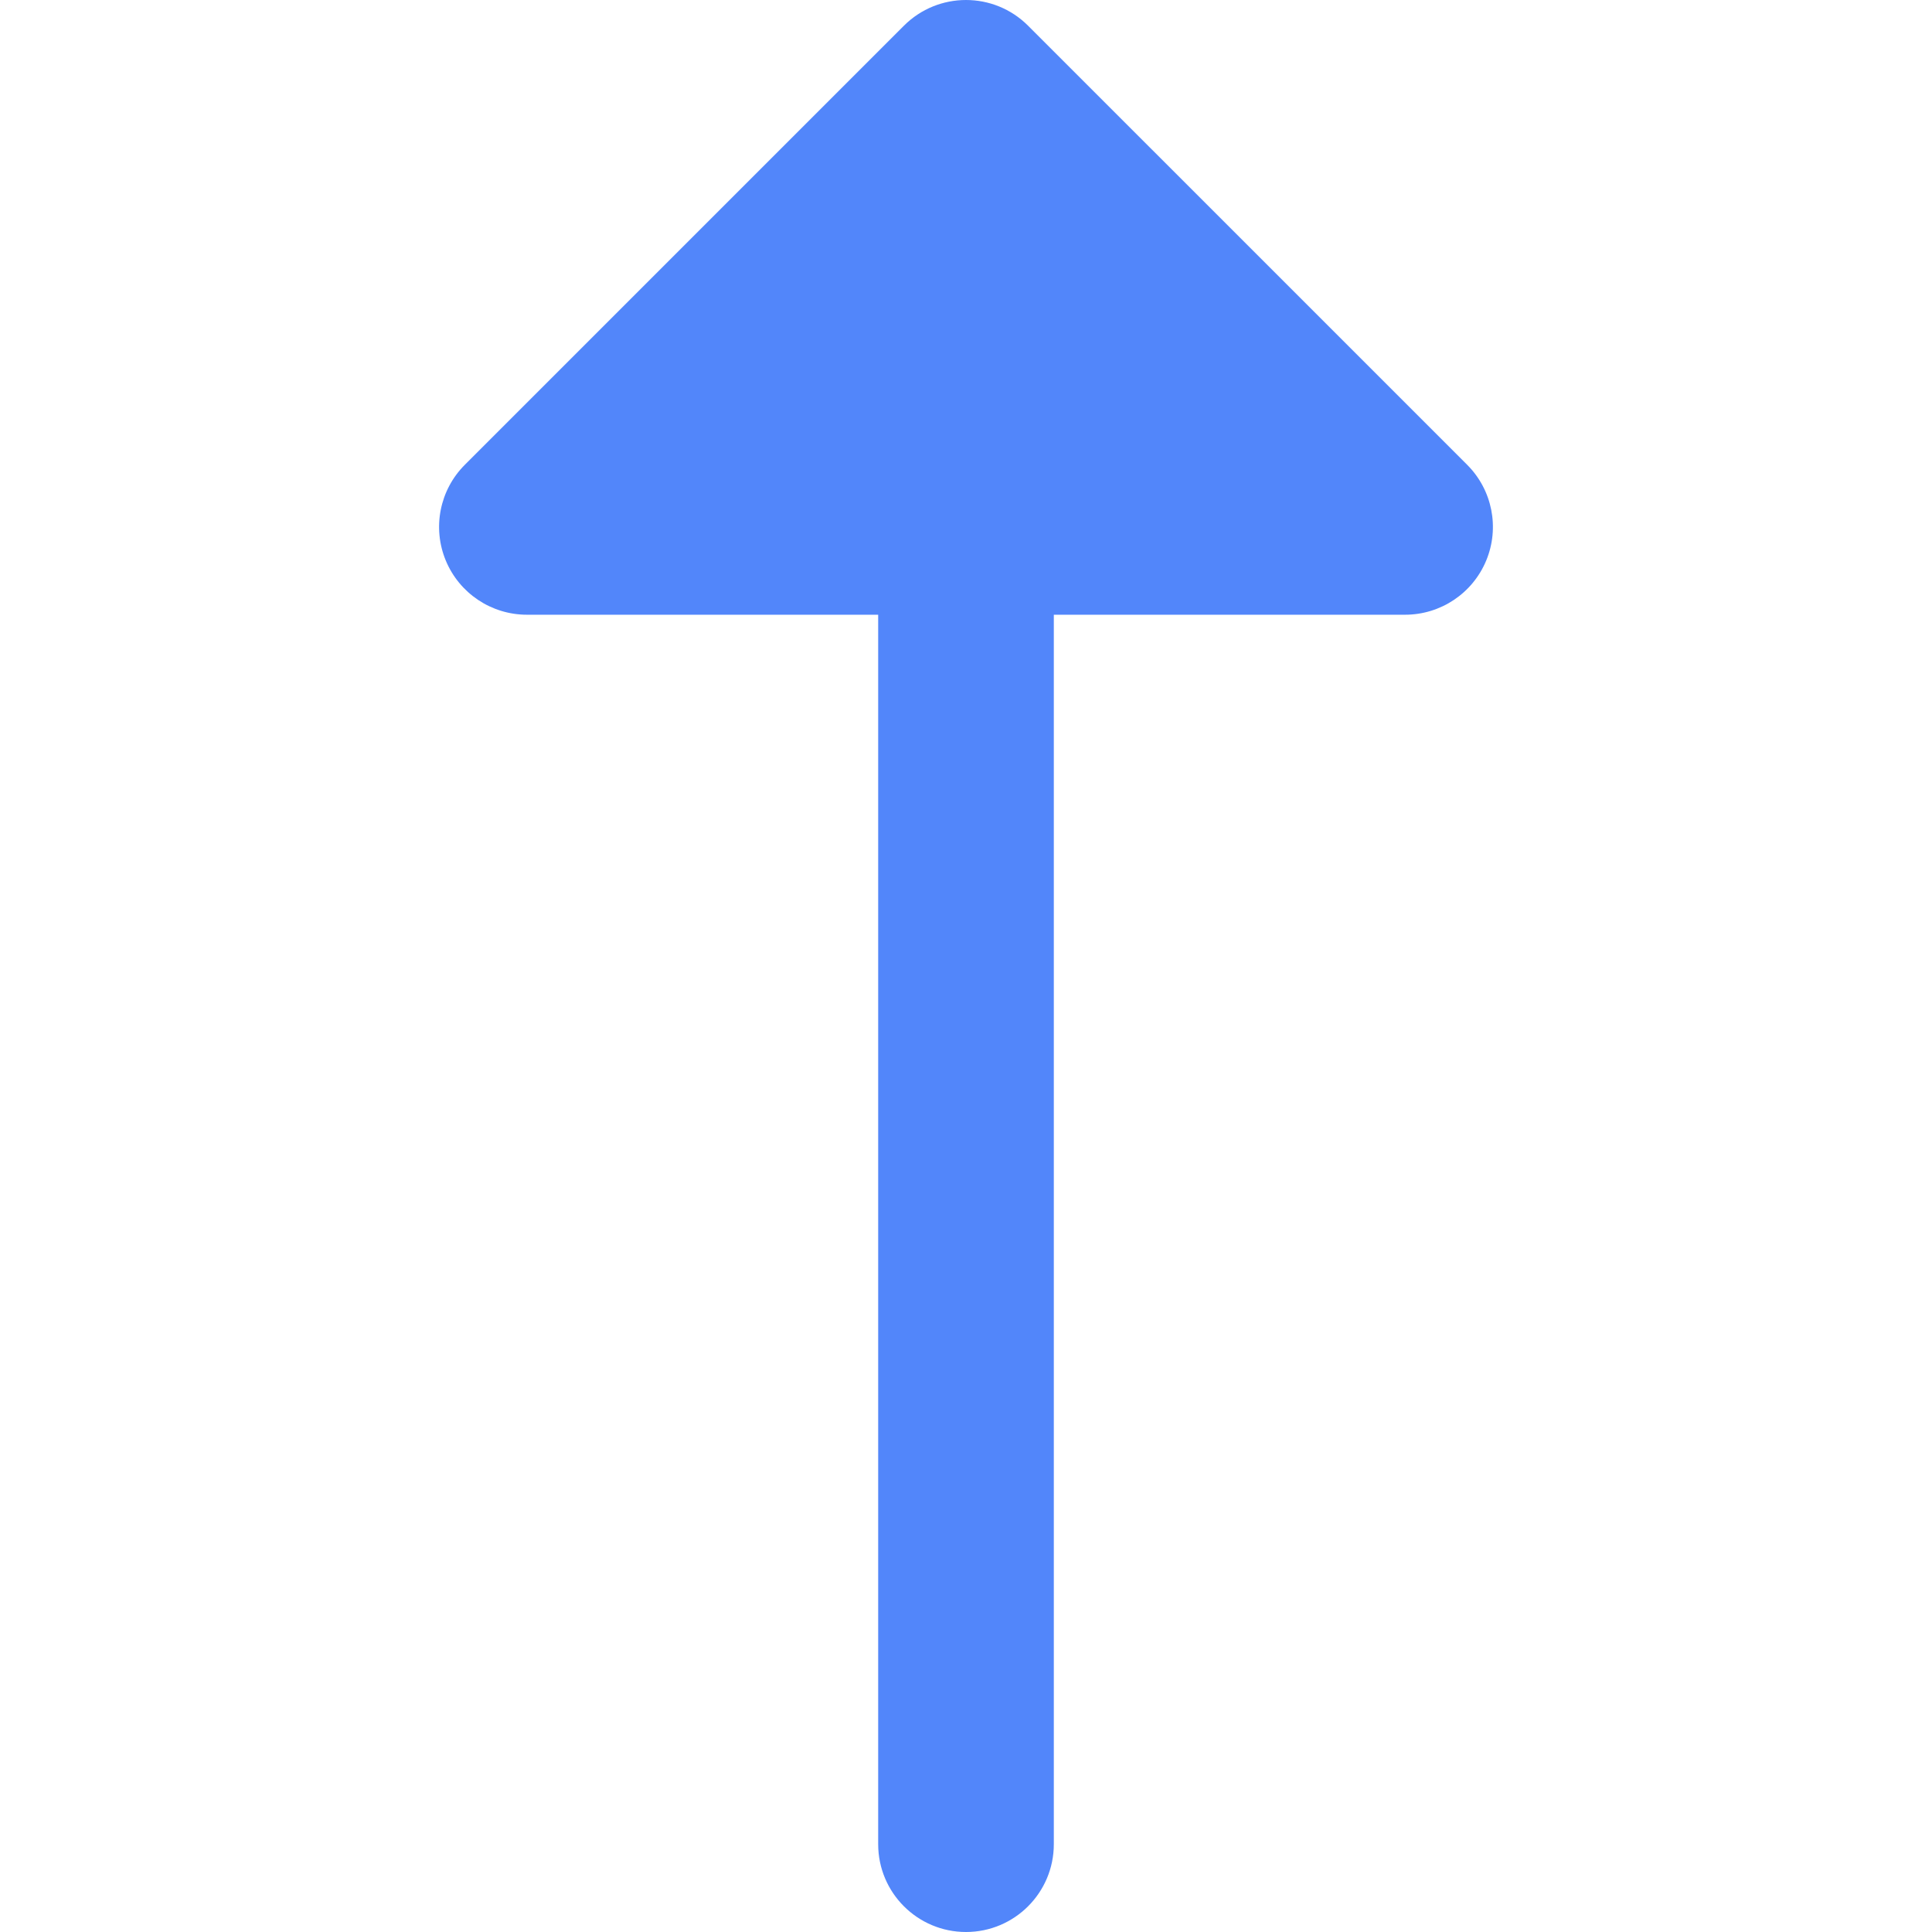
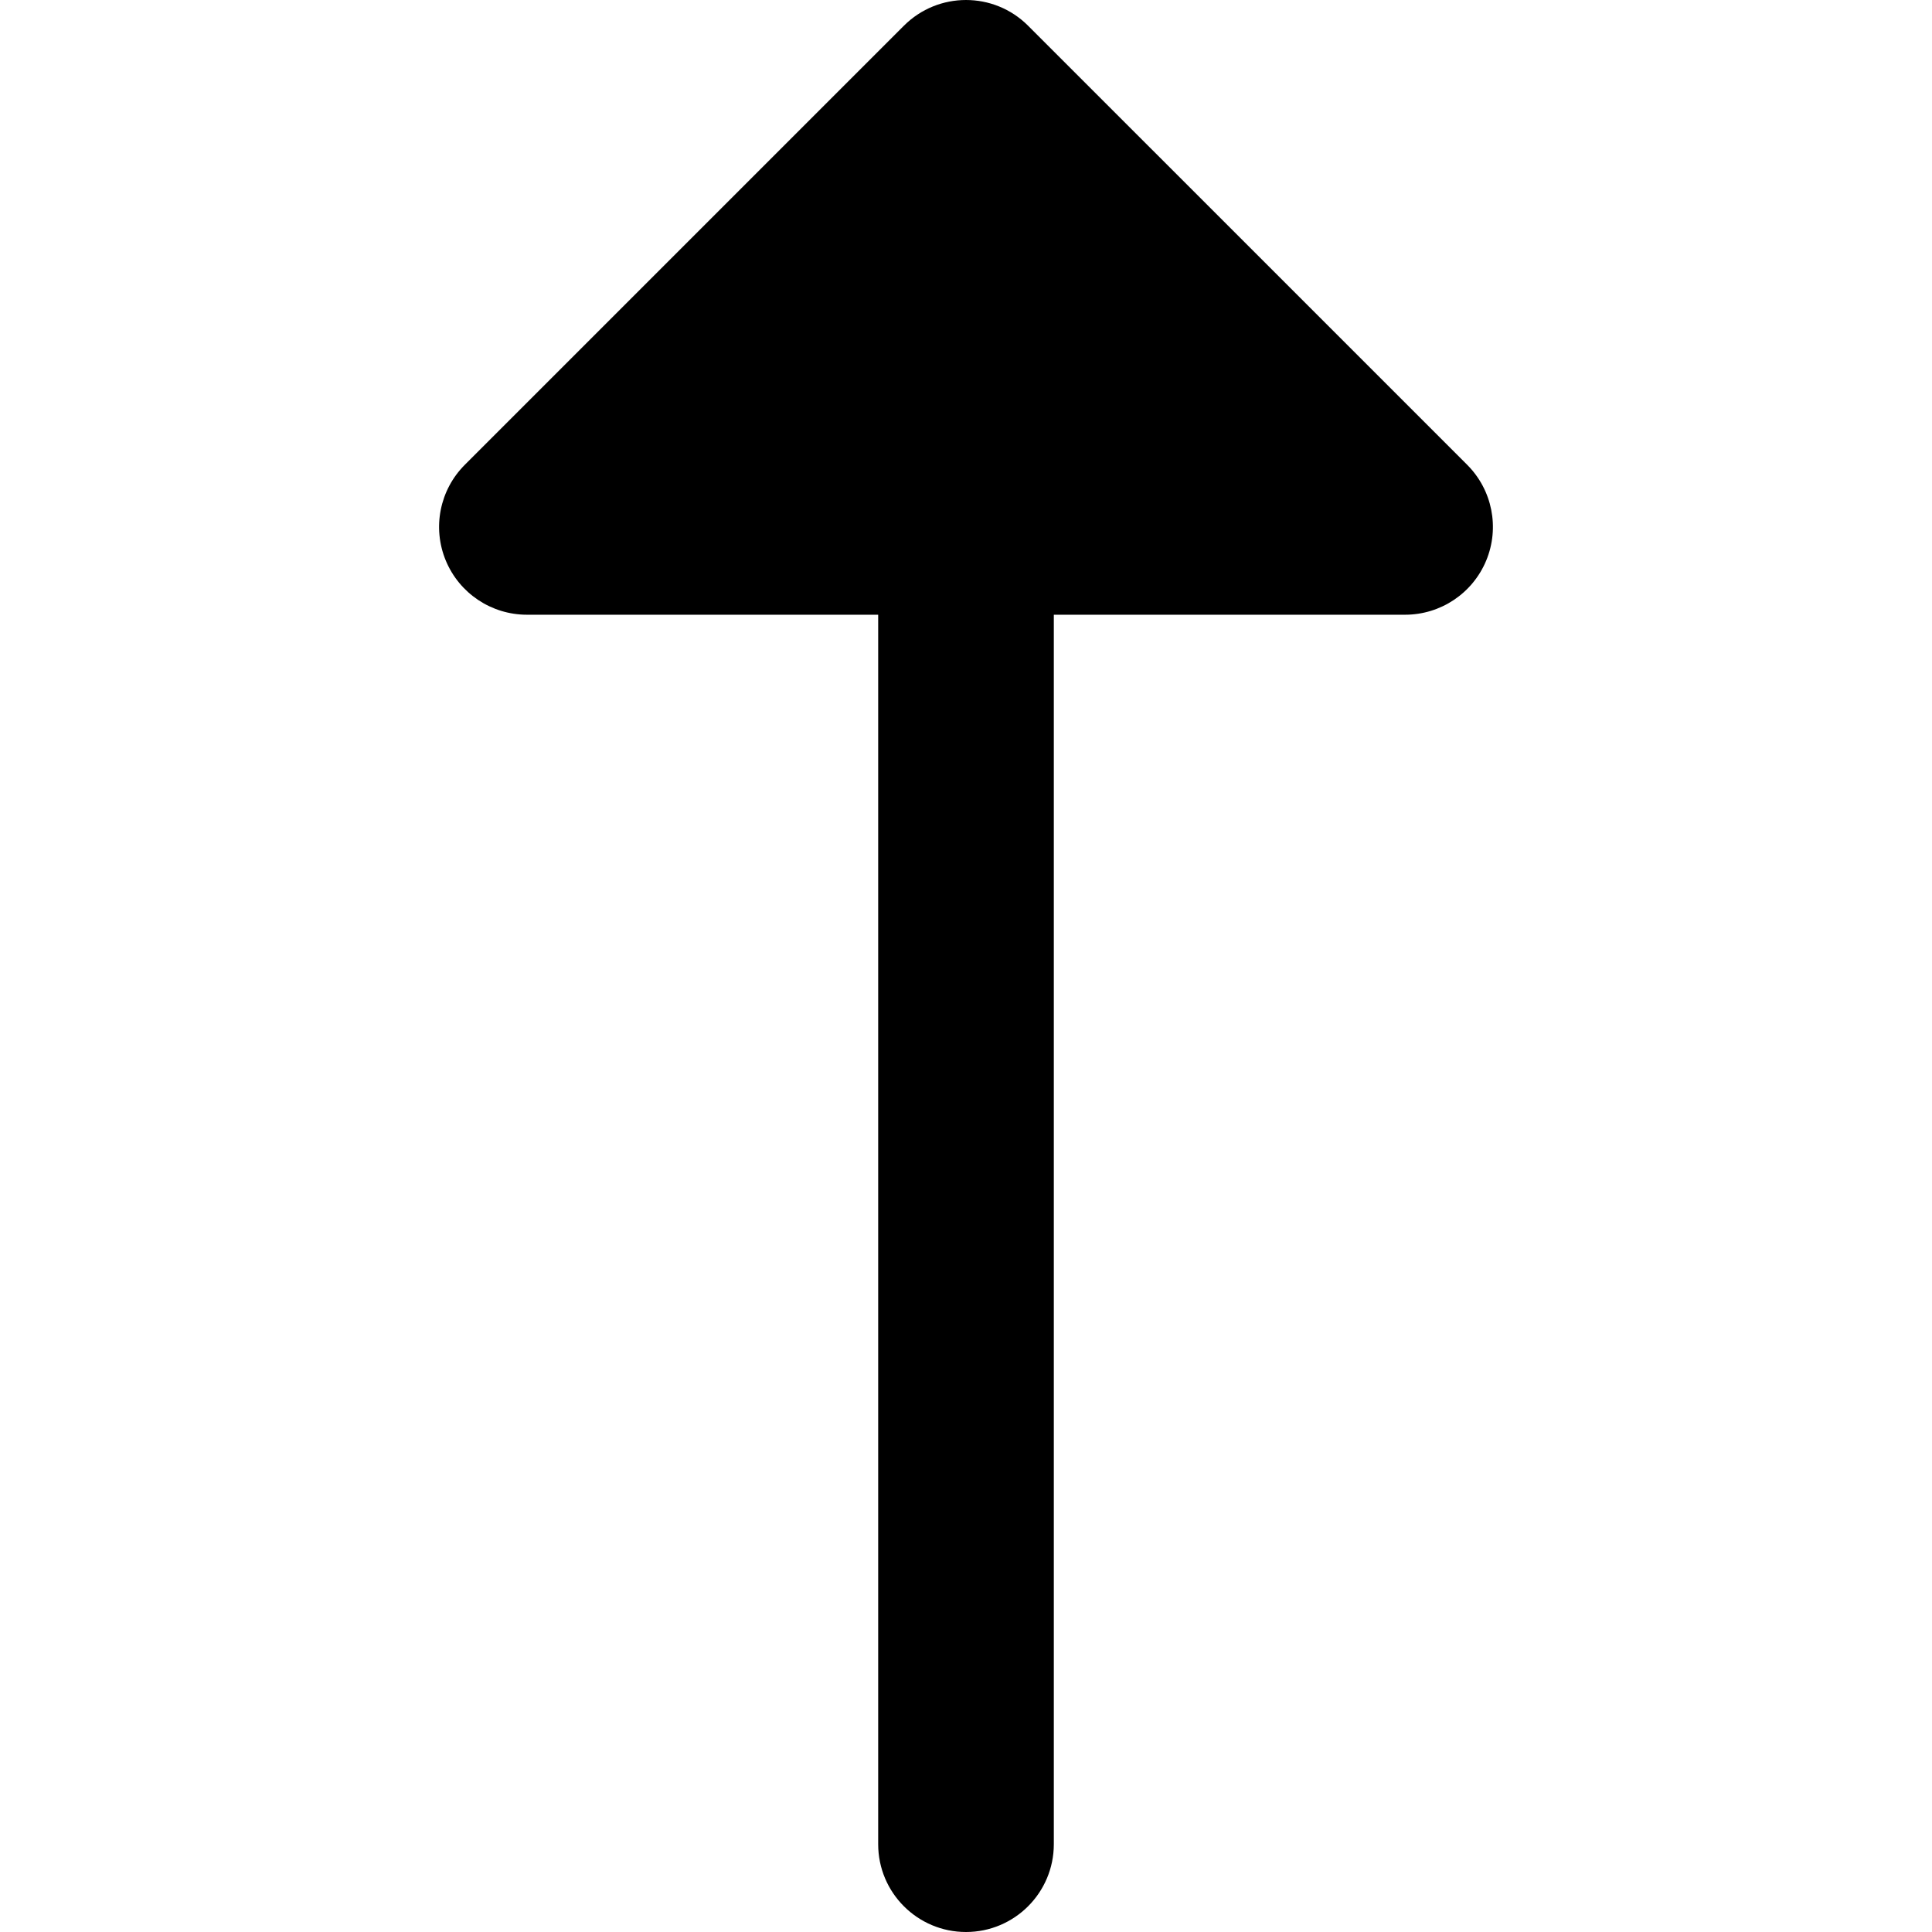
<svg xmlns="http://www.w3.org/2000/svg" version="1.1" id="Layer_1" x="0px" y="0px" viewBox="0 0 511.999 511.999" style="enable-background:new 0 0 511.999 511.999;" xml:space="preserve">
-   <path style="fill:#5286FA;" d="M388.819,123.18L272.455,6.817c-9.087-9.089-23.824-9.089-32.912,0L123.179,123.18  c-6.656,6.656-8.647,16.666-5.046,25.363c3.603,8.695,12.091,14.365,21.502,14.365h93.091v325.818  c0,12.853,10.42,23.273,23.273,23.273c12.853,0,23.273-10.42,23.273-23.273V162.908h93.091c9.411,0,17.9-5.671,21.501-14.367  C397.467,139.845,395.476,129.836,388.819,123.18z" />
+   <path style="fill:#000;" d="M388.819,123.18L272.455,6.817c-9.087-9.089-23.824-9.089-32.912,0L123.179,123.18  c-6.656,6.656-8.647,16.666-5.046,25.363c3.603,8.695,12.091,14.365,21.502,14.365h93.091v325.818  c0,12.853,10.42,23.273,23.273,23.273c12.853,0,23.273-10.42,23.273-23.273V162.908h93.091c9.411,0,17.9-5.671,21.501-14.367  C397.467,139.845,395.476,129.836,388.819,123.18z" />
  <g>
</g>
  <g>
</g>
  <g>
</g>
  <g>
</g>
  <g>
</g>
  <g>
</g>
  <g>
</g>
  <g>
</g>
  <g>
</g>
  <g>
</g>
  <g>
</g>
  <g>
</g>
  <g>
</g>
  <g>
</g>
  <g>
</g>
</svg>
